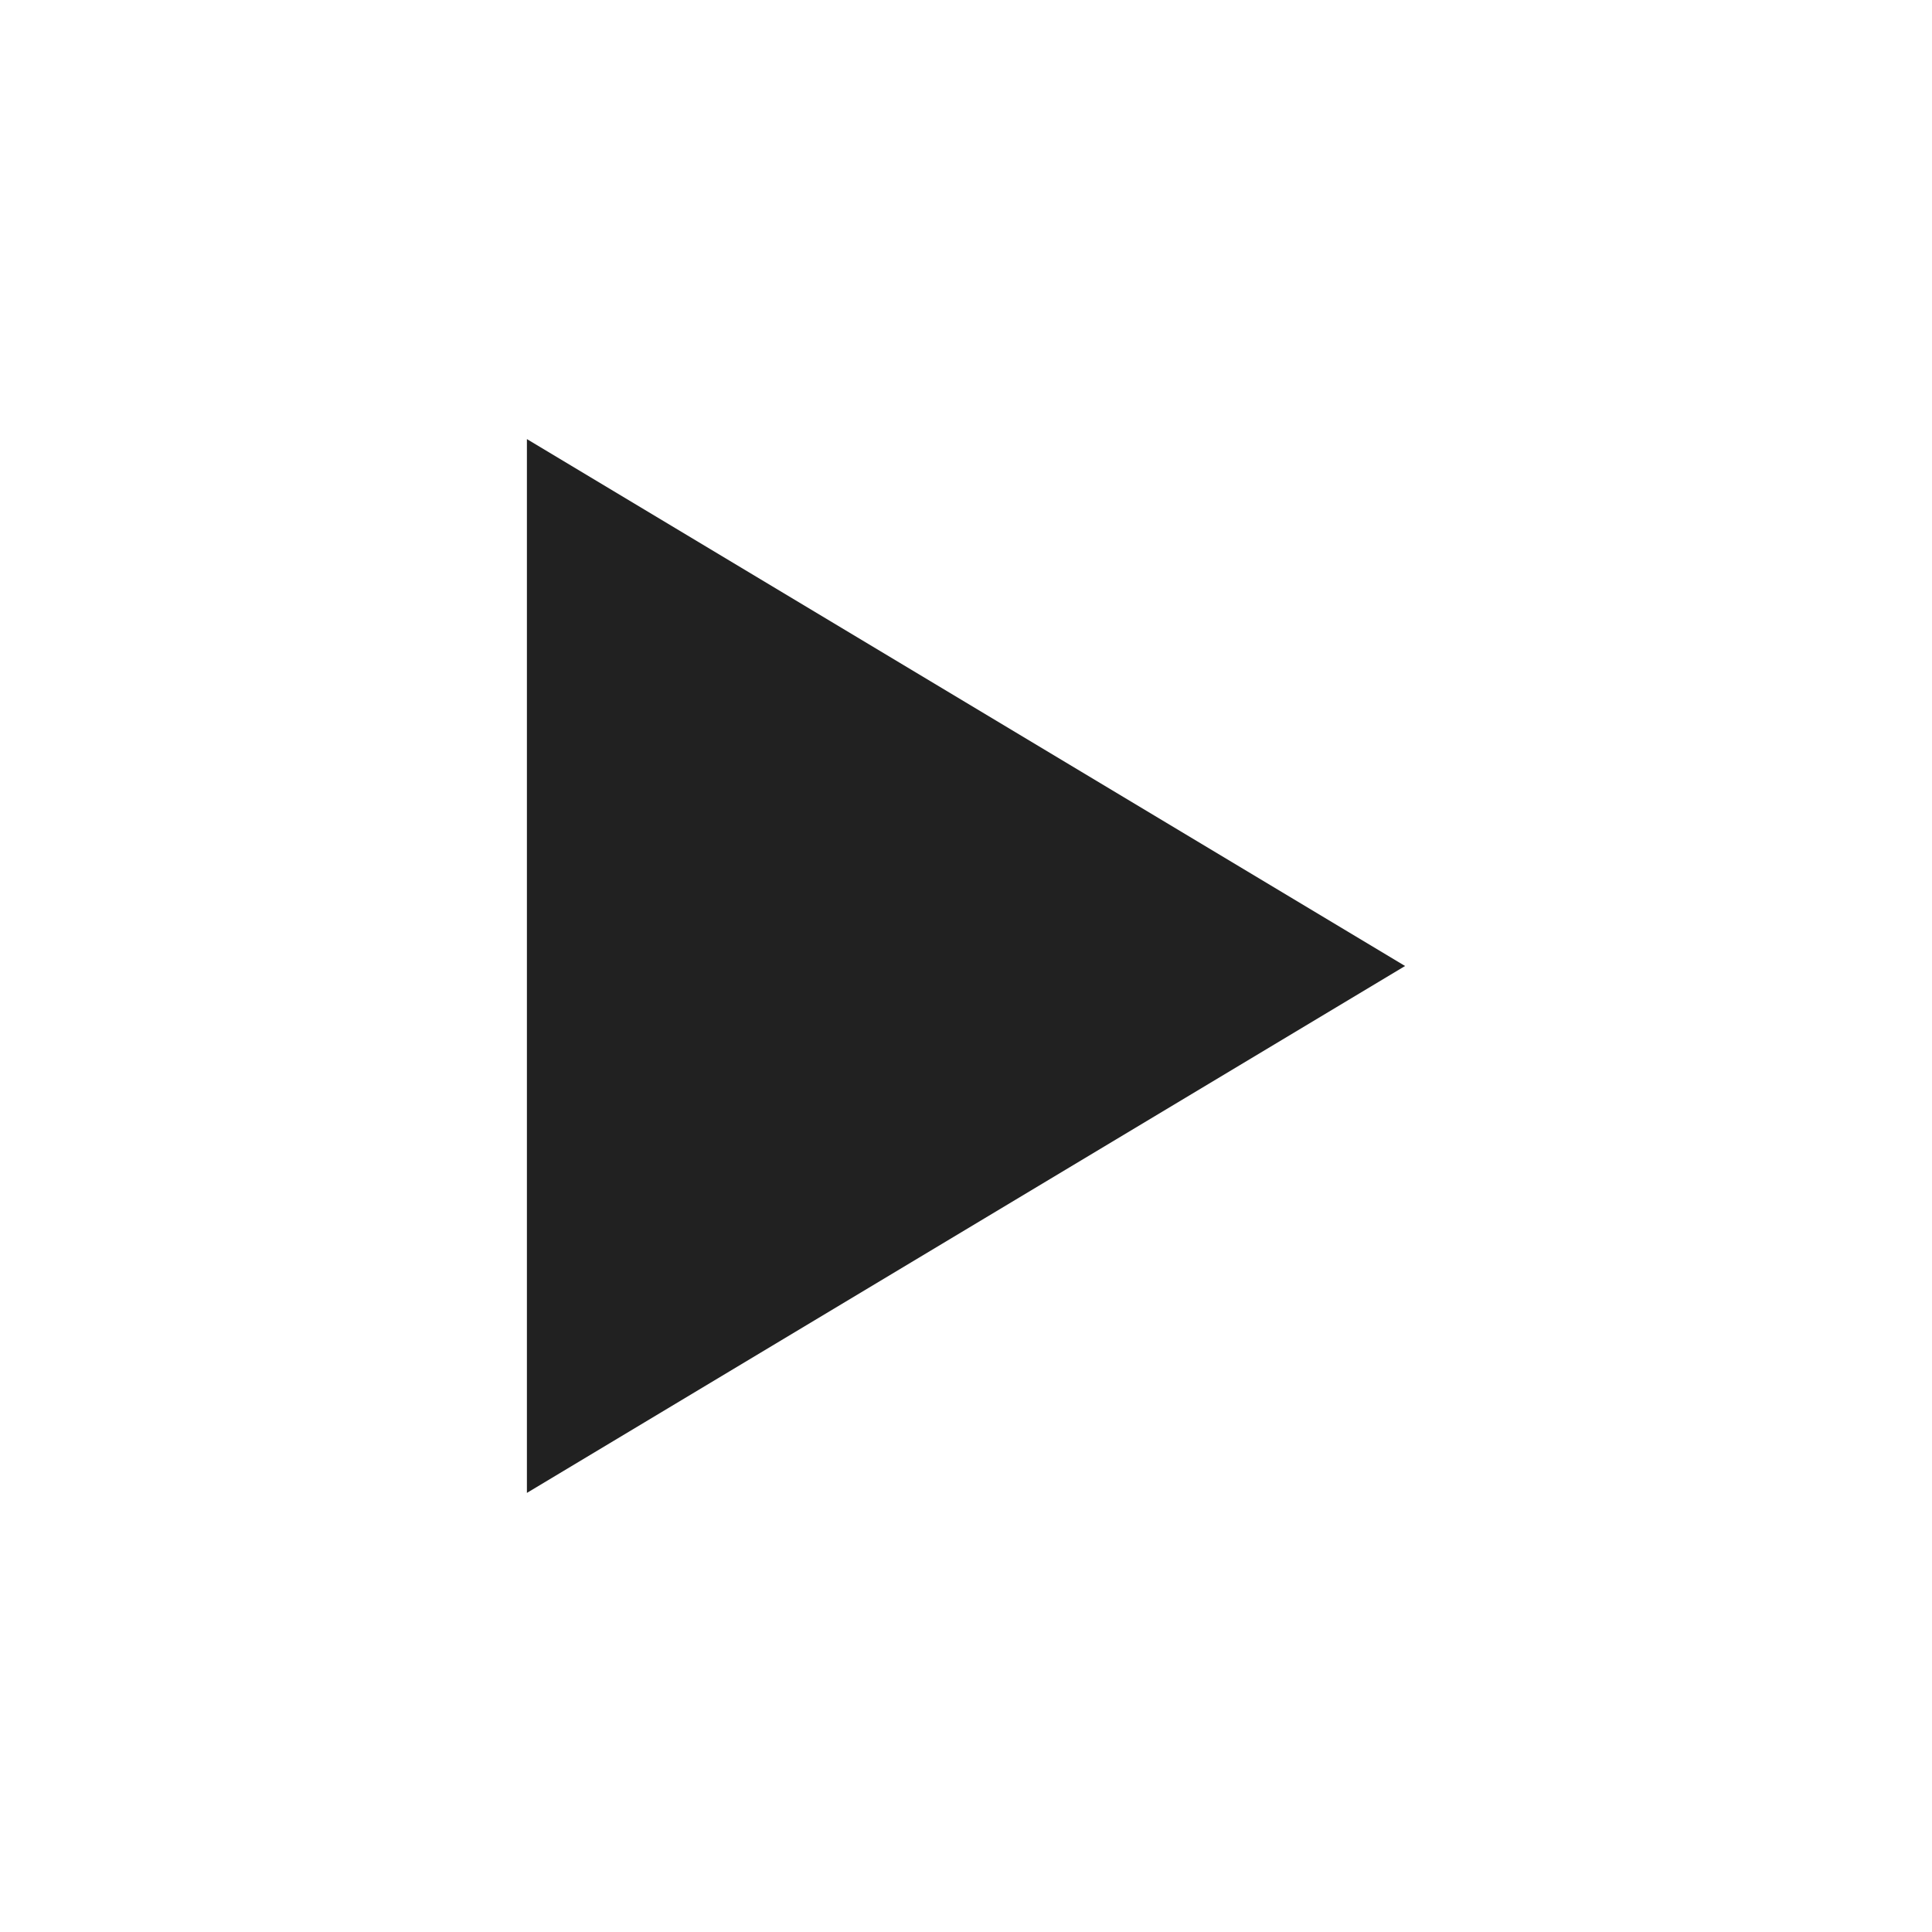
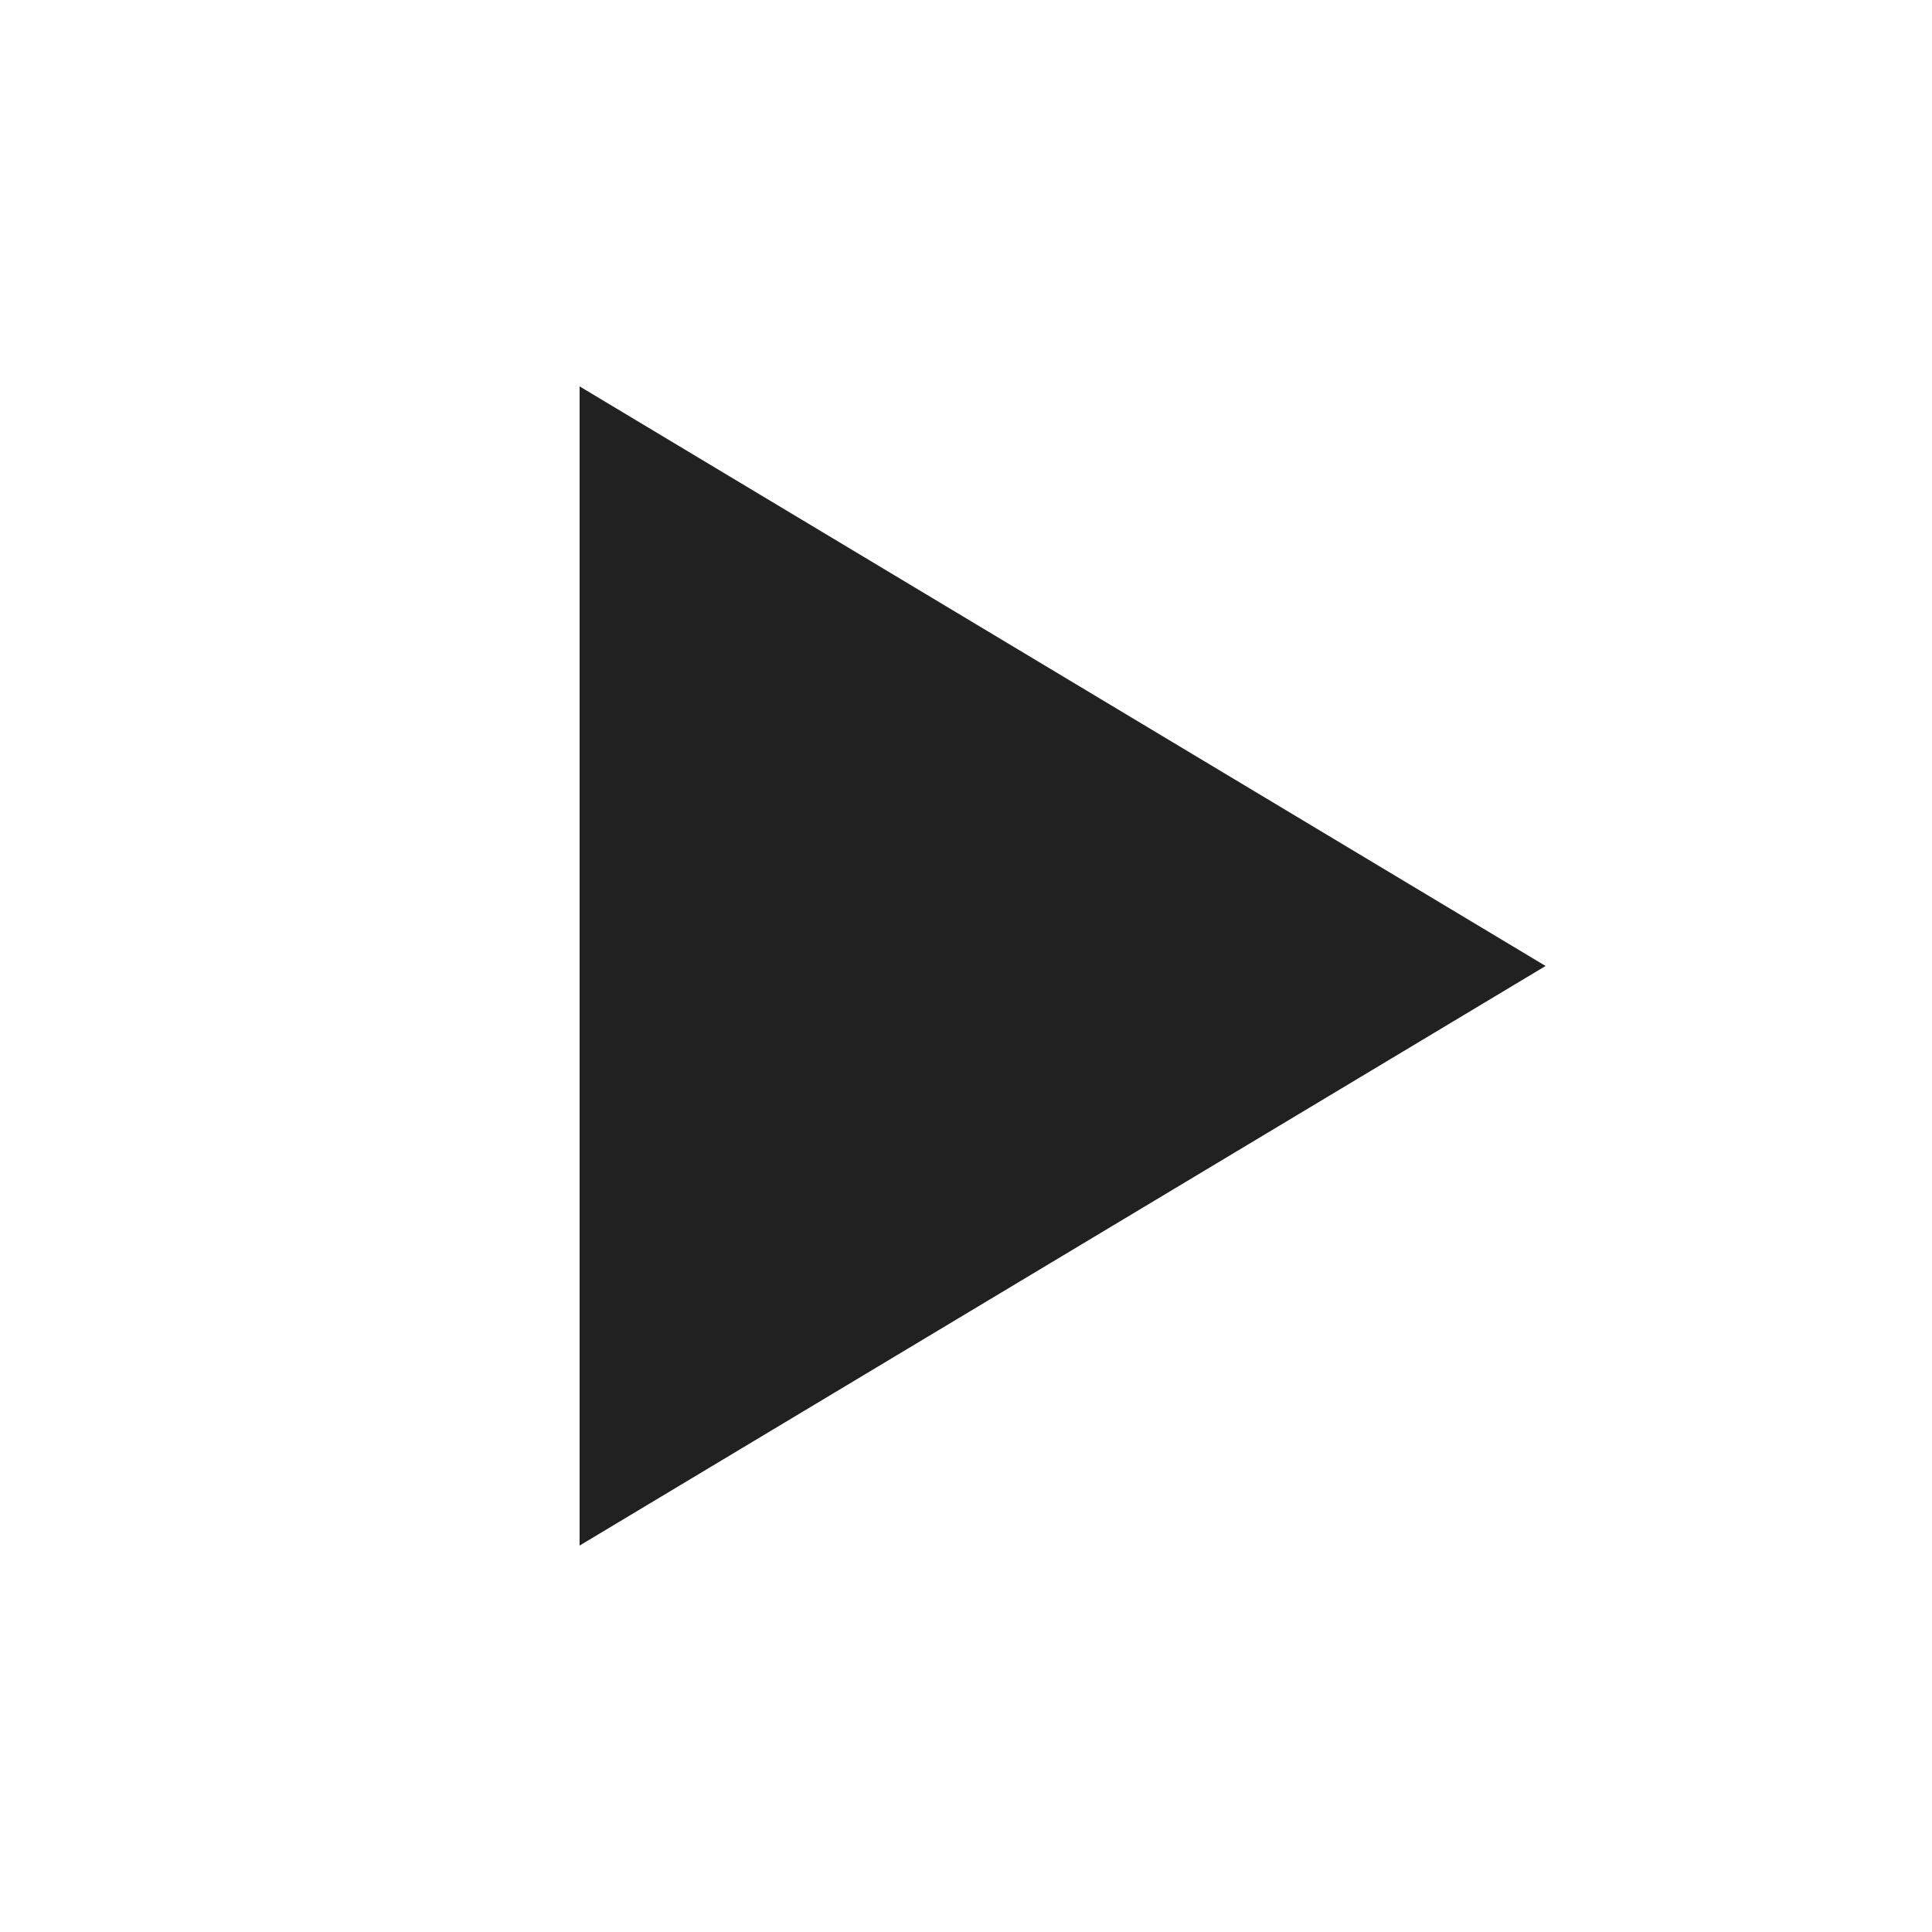
- <svg xmlns="http://www.w3.org/2000/svg" width="22" height="22" id="svg4682" version="1.1">
+ <svg xmlns="http://www.w3.org/2000/svg" width="20" height="20" id="svg4682" version="1.1">
  <defs id="defs4684" />
-   <g id="layer1" transform="translate(0,-1030.362)">
-     <path style="fill:#212121;fill-opacity:1;fill-rule:evenodd;stroke:none;stroke-width:1px;stroke-linecap:butt;stroke-linejoin:miter;stroke-opacity:1" d="m 6,1035.362 10,6 -10,6 z" id="path4747" />
+   <g id="layer1" transform="translate(0,-1032.362)">
+     <path style="fill:#212121;fill-opacity:1;fill-rule:evenodd;stroke:none;stroke-width:1px;stroke-linecap:butt;stroke-linejoin:miter;stroke-opacity:1" d="m 6,1036.362 10,6 -10,6 z" id="path4747" />
  </g>
</svg>
